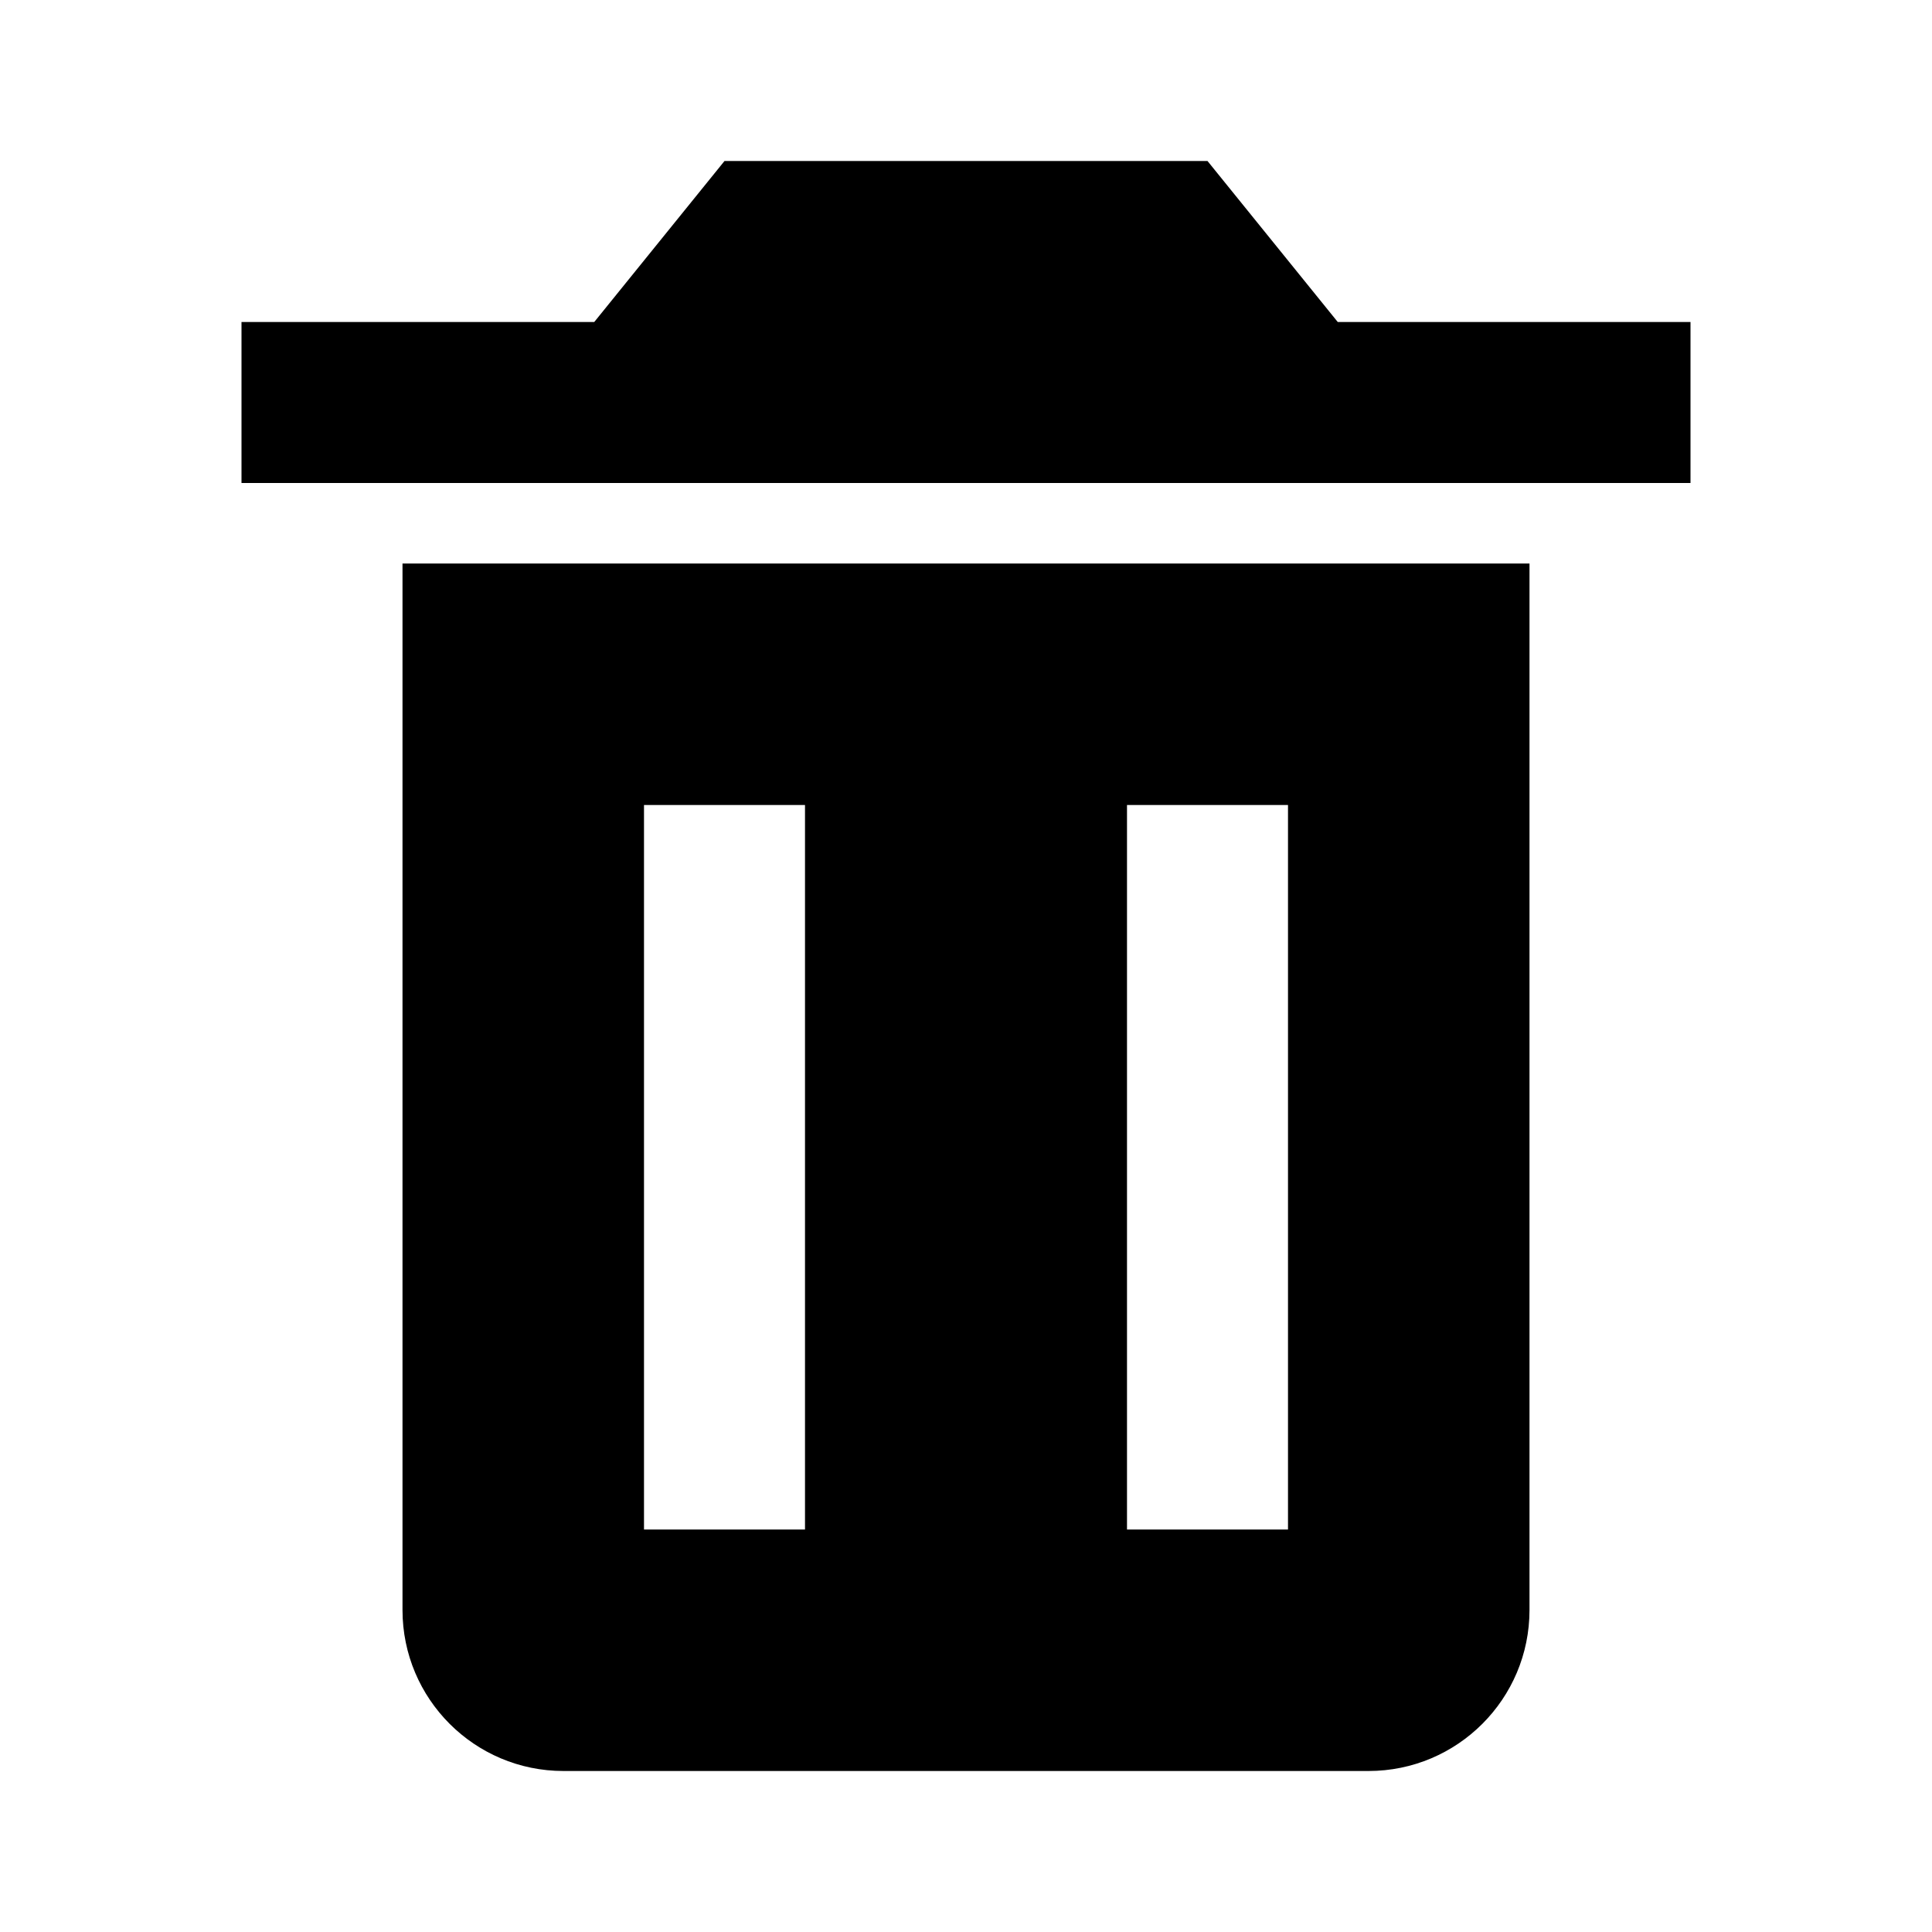
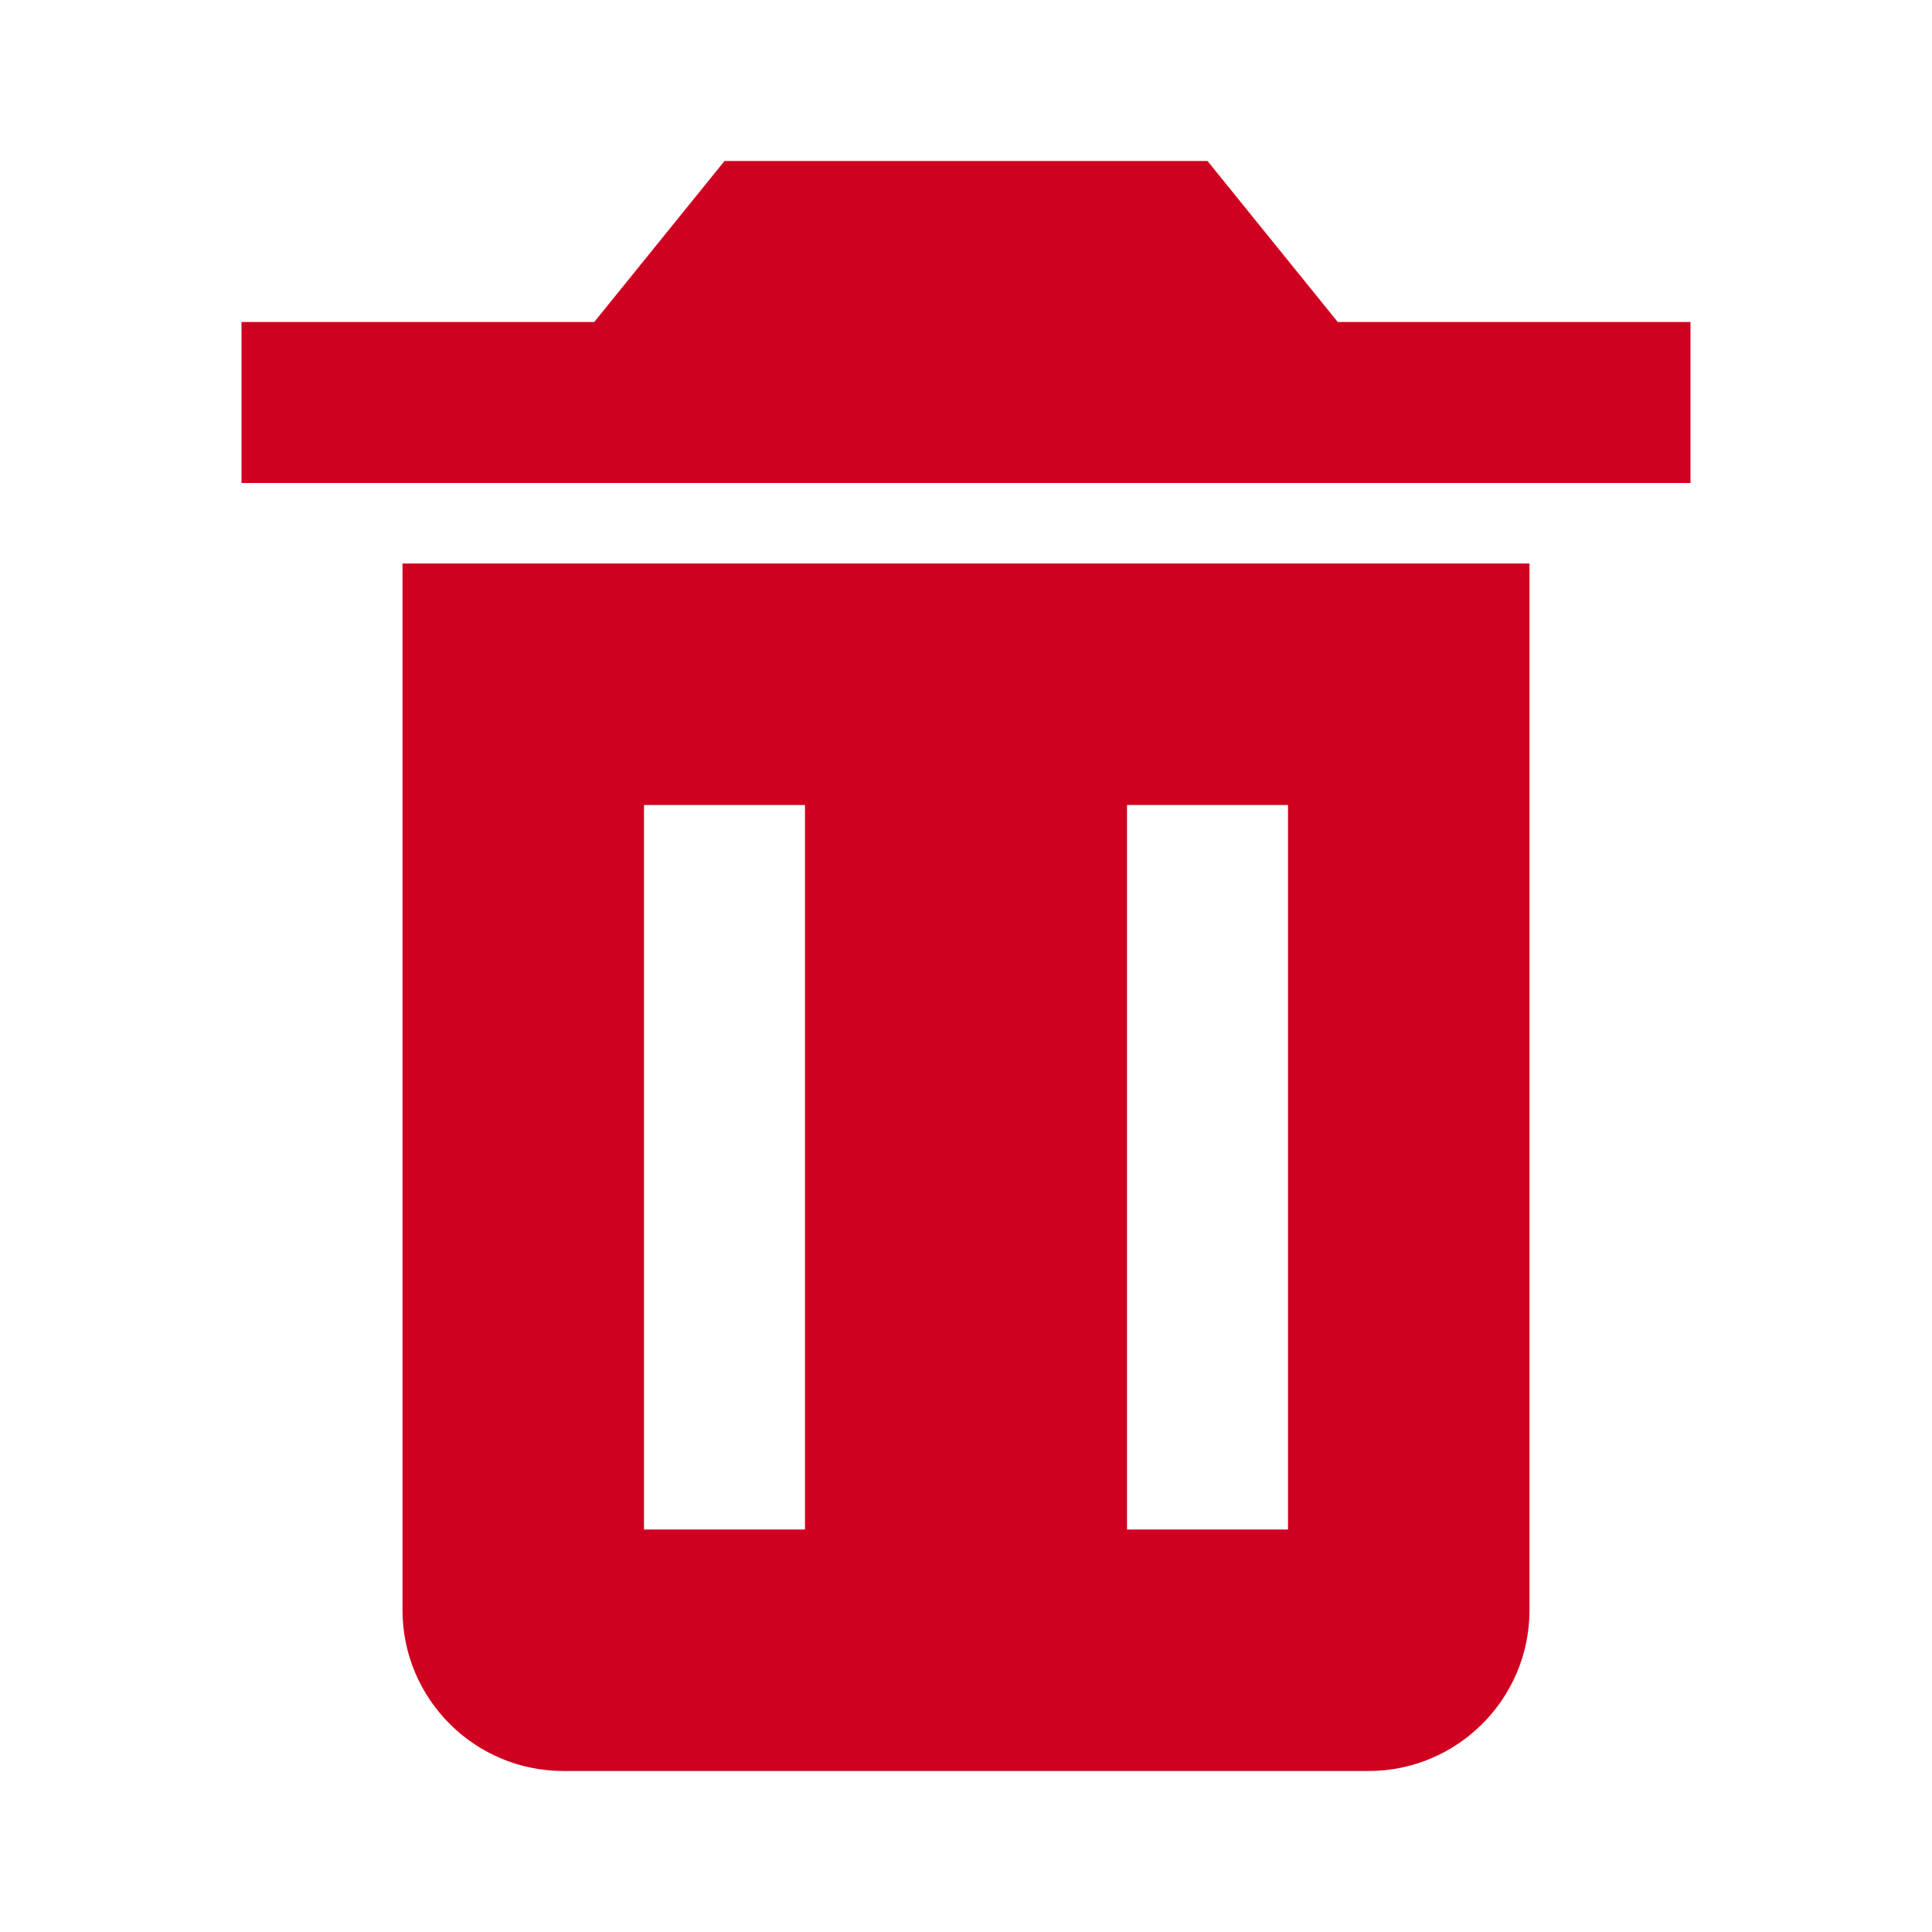
- <svg xmlns="http://www.w3.org/2000/svg" width="24" height="24" fill="none">
-   <path d="M6 7H5v13a2 2 0 0 0 2 2h10a2 2 0 0 0 2-2V7H6zm4 12H8v-9h2v9zm6 0h-2v-9h2v9zm.618-15L15 2H9L7.382 4H3v2h18V4h-4.382z" fill="#000" />
+ <svg xmlns="http://www.w3.org/2000/svg" viewbox="0 0 24 24" width="24" height="24">
+   <path d="M6 7H5v13a2 2 0 0 0 2 2h10a2 2 0 0 0 2-2V7H6zm4 12H8v-9h2v9zm6 0h-2v-9h2v9zm.618-15L15 2H9L7.382 4H3v2h18V4h-4.382z" fill="#D00020" />
</svg>
